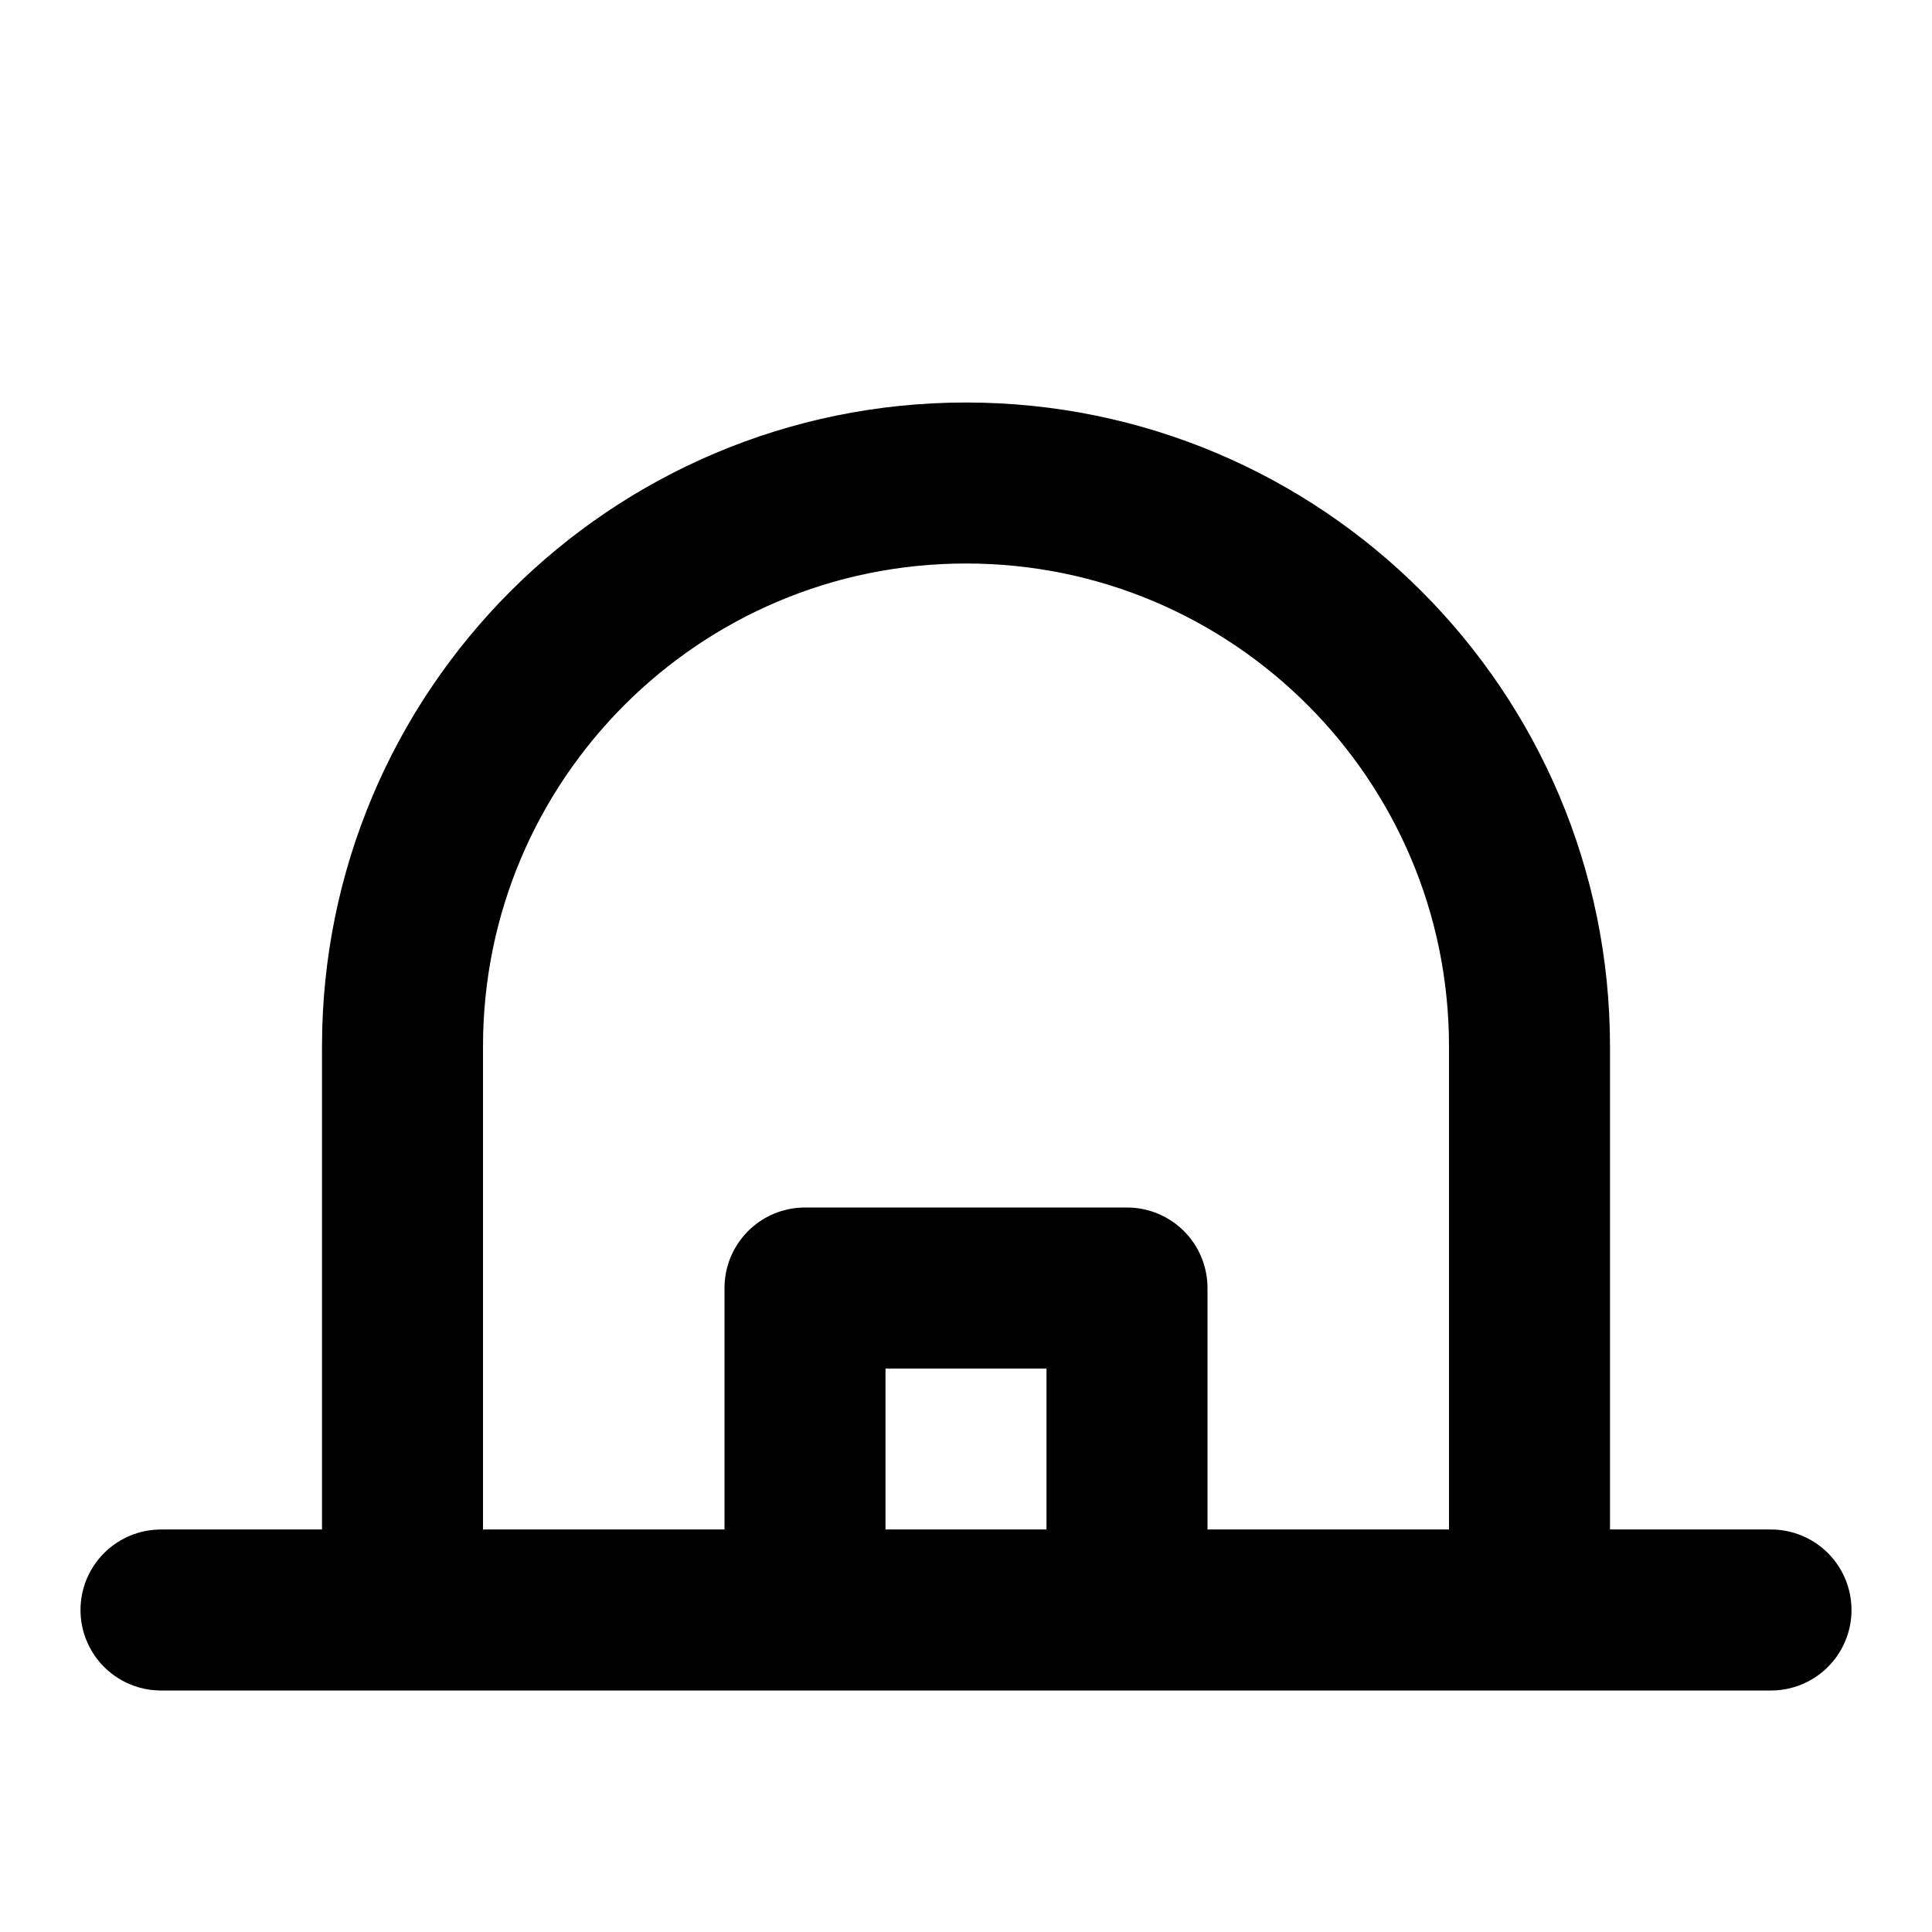
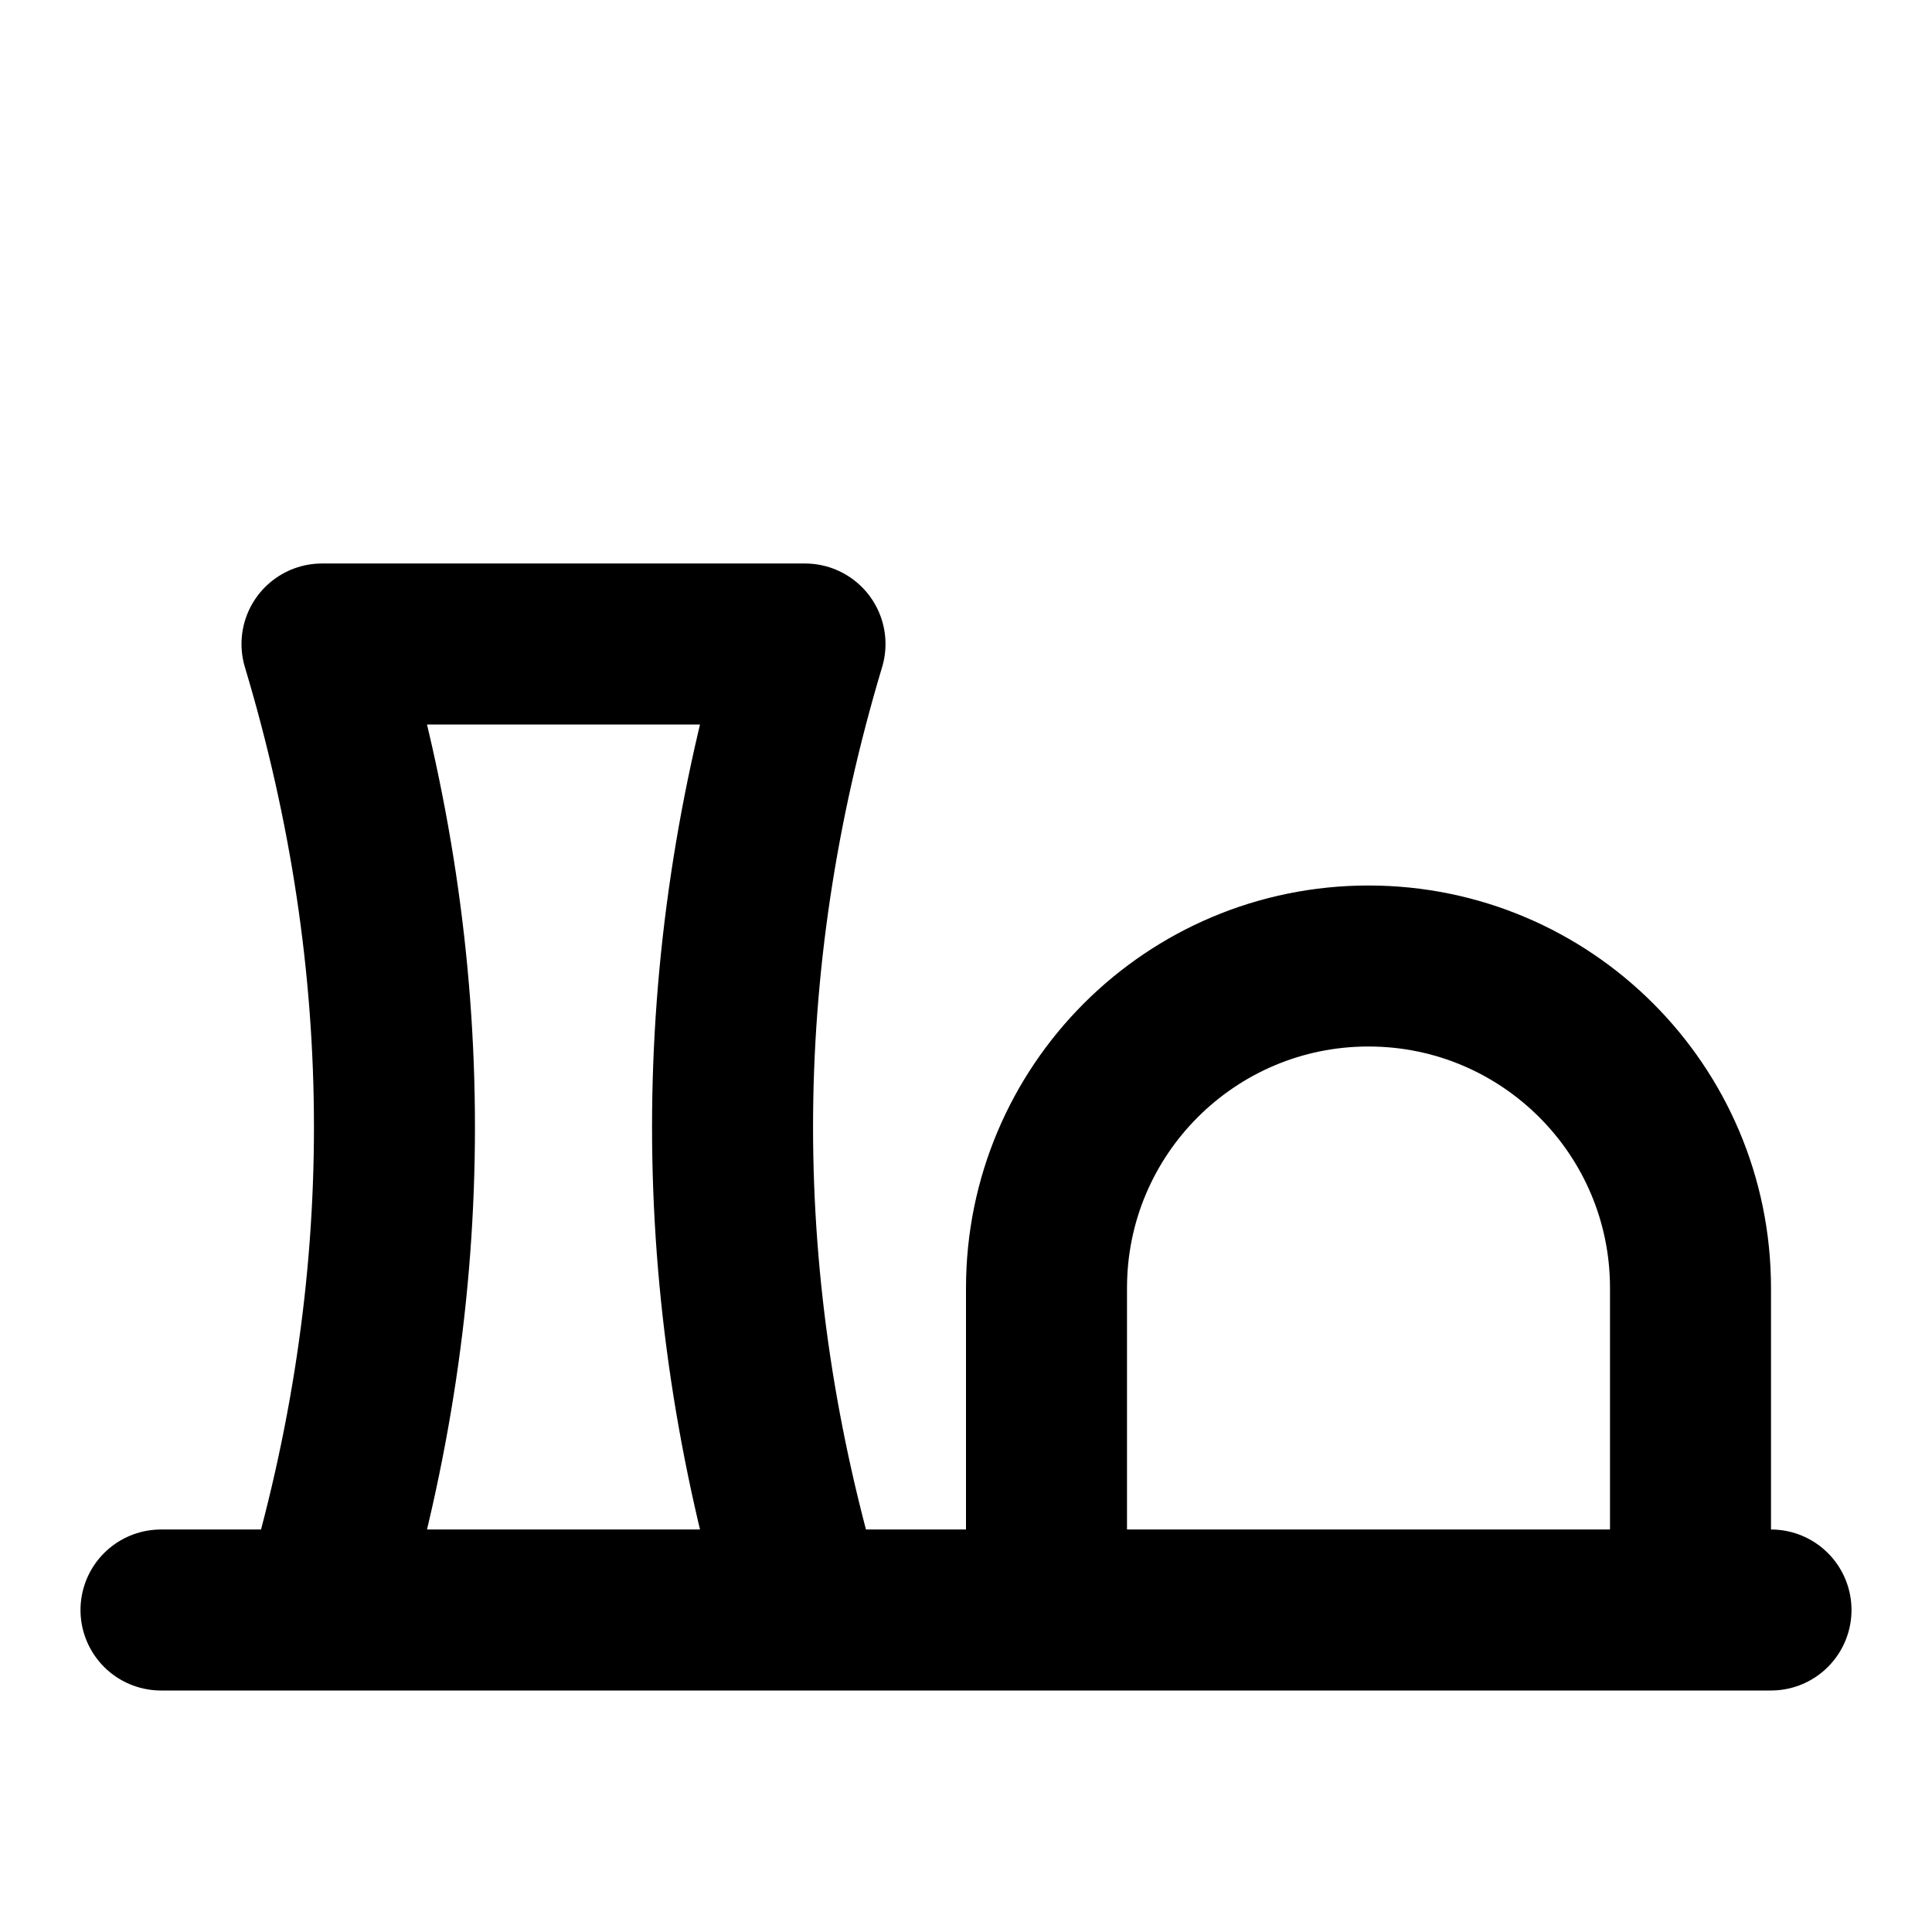
<svg xmlns="http://www.w3.org/2000/svg" viewBox="0 0 24 24" fill="none" stroke="currentColor" stroke-width="2" stroke-linecap="round" stroke-linejoin="round">
-   <path d="M2 20h20M5 20v-7a7 7 0 0 1 14 0v7M10 20v-4h4v4" />
+   <path d="M2 20h20M4 20c1.2-4 1.2-8 0-12h6c-1.2 4-1.2 8 0 12M13 20v-4a4 4 0 0 1 8 0v4" />
</svg>
